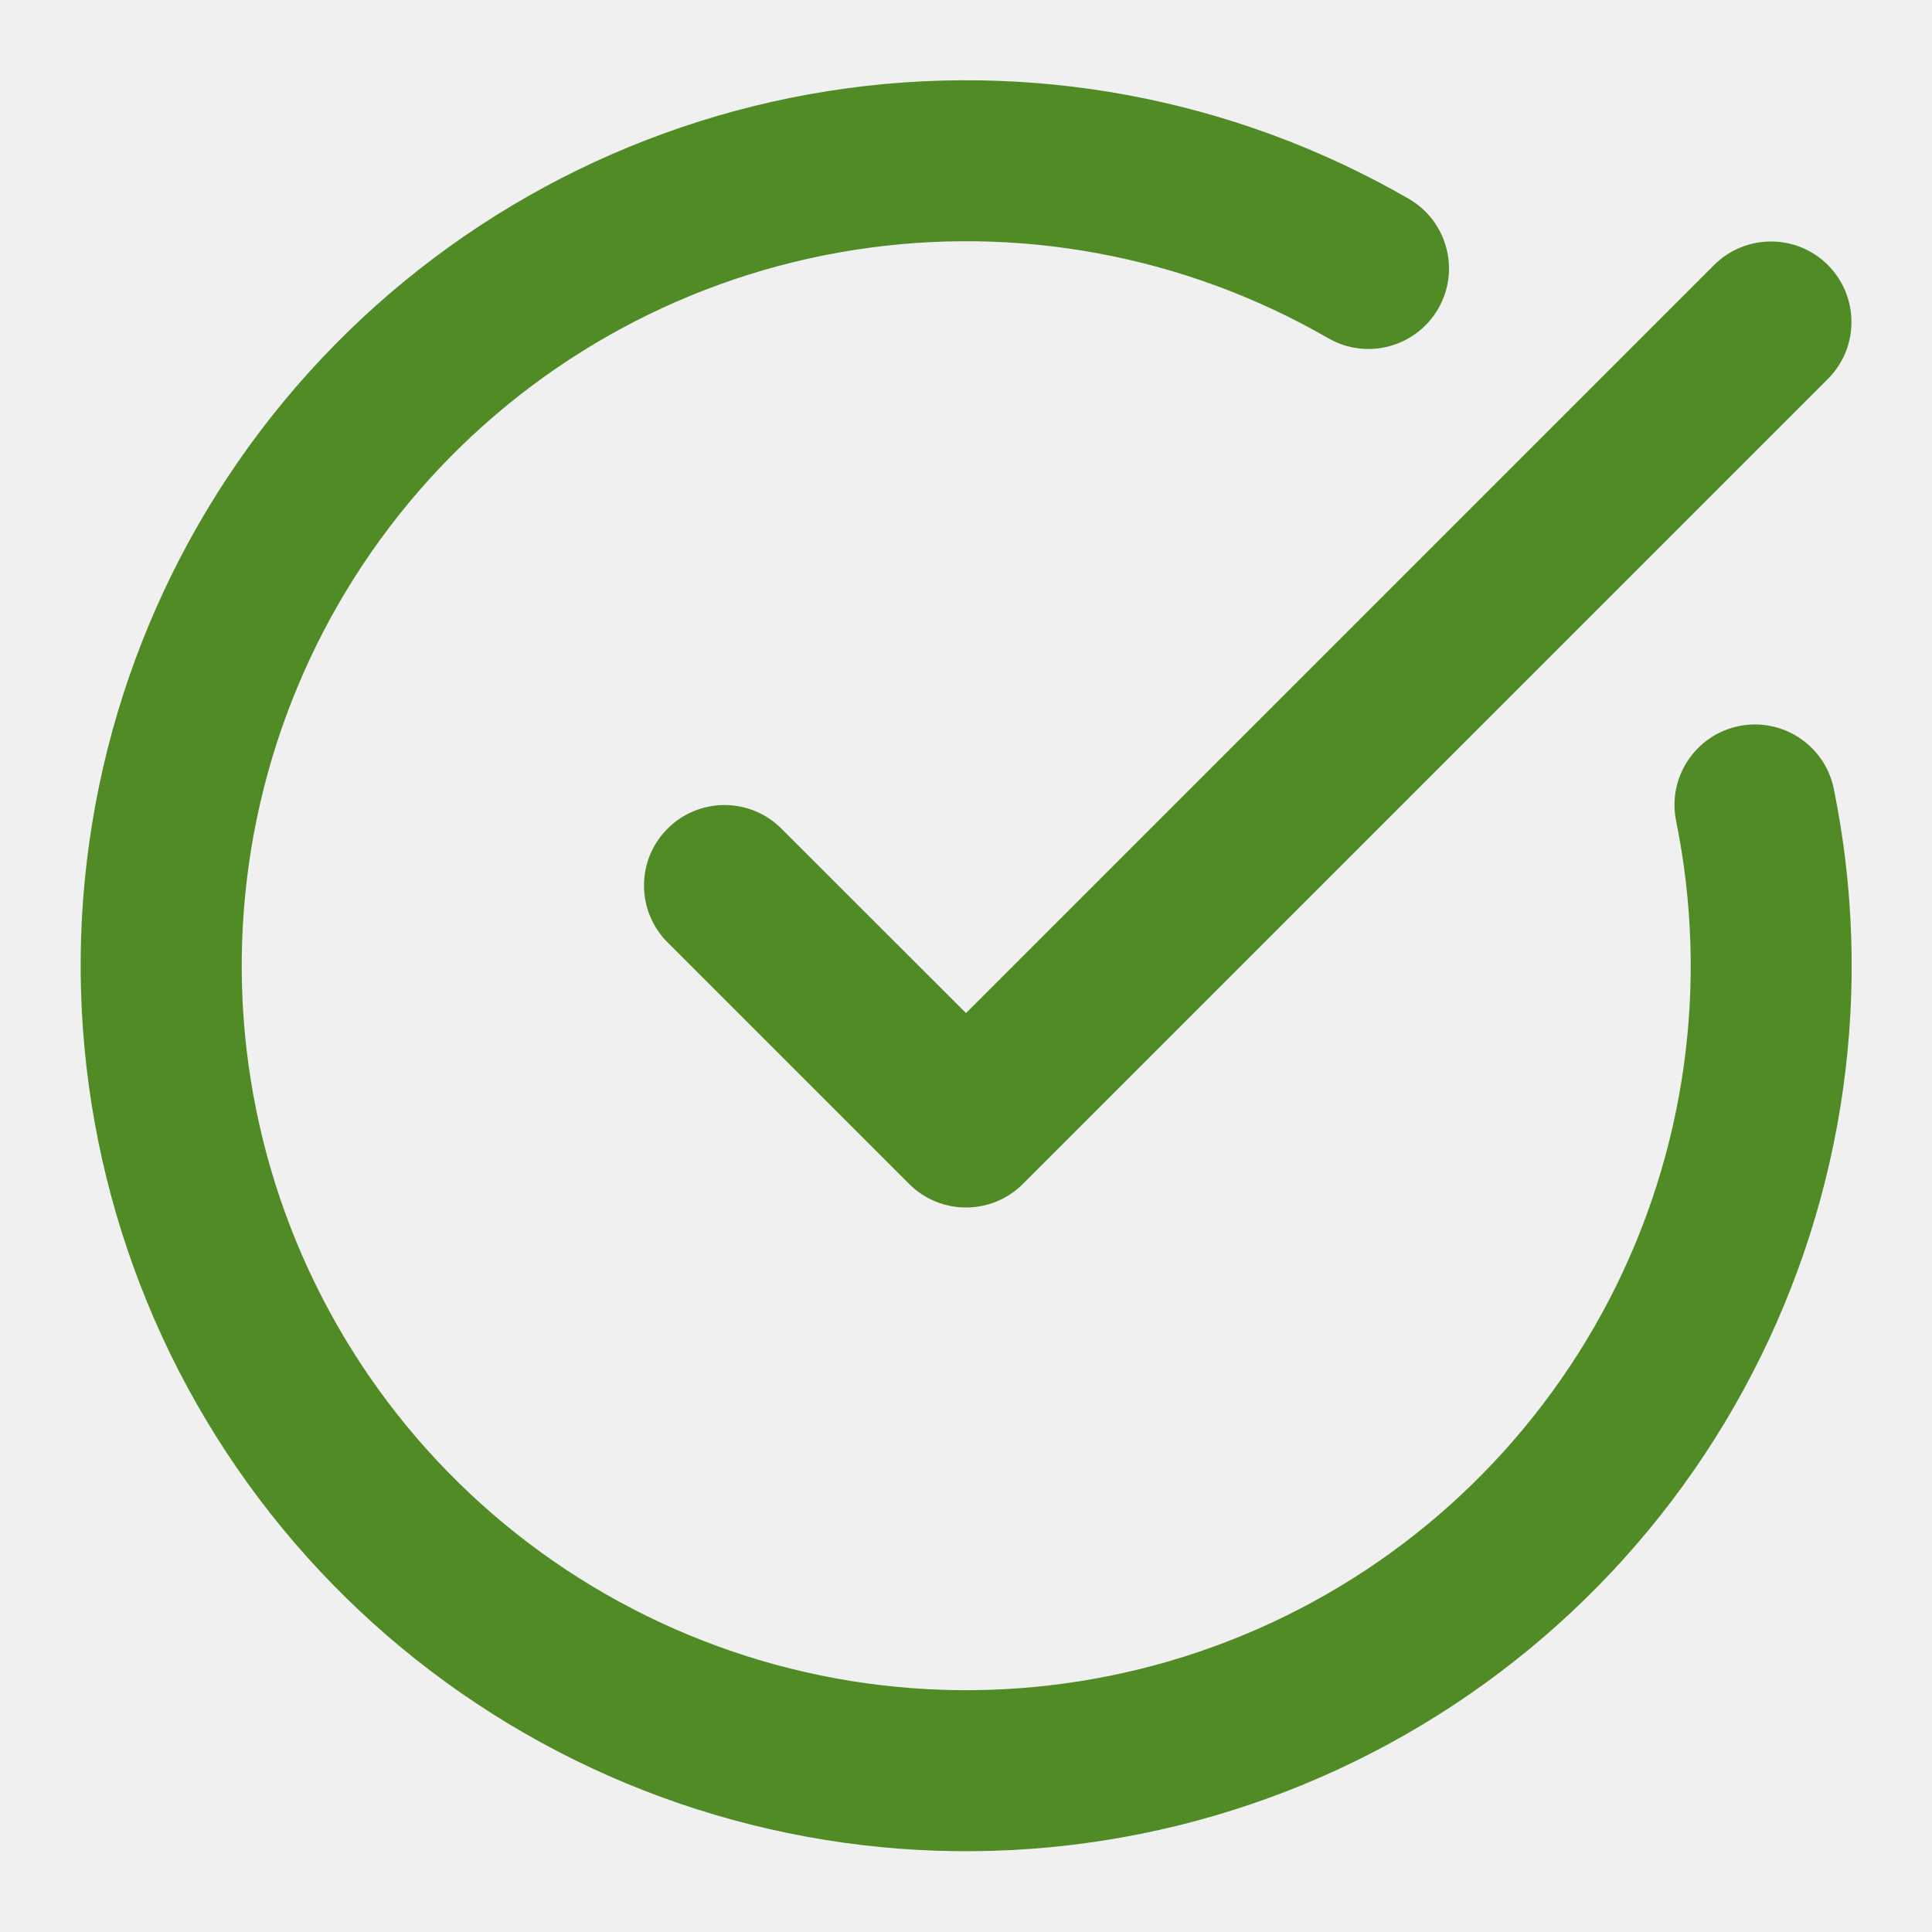
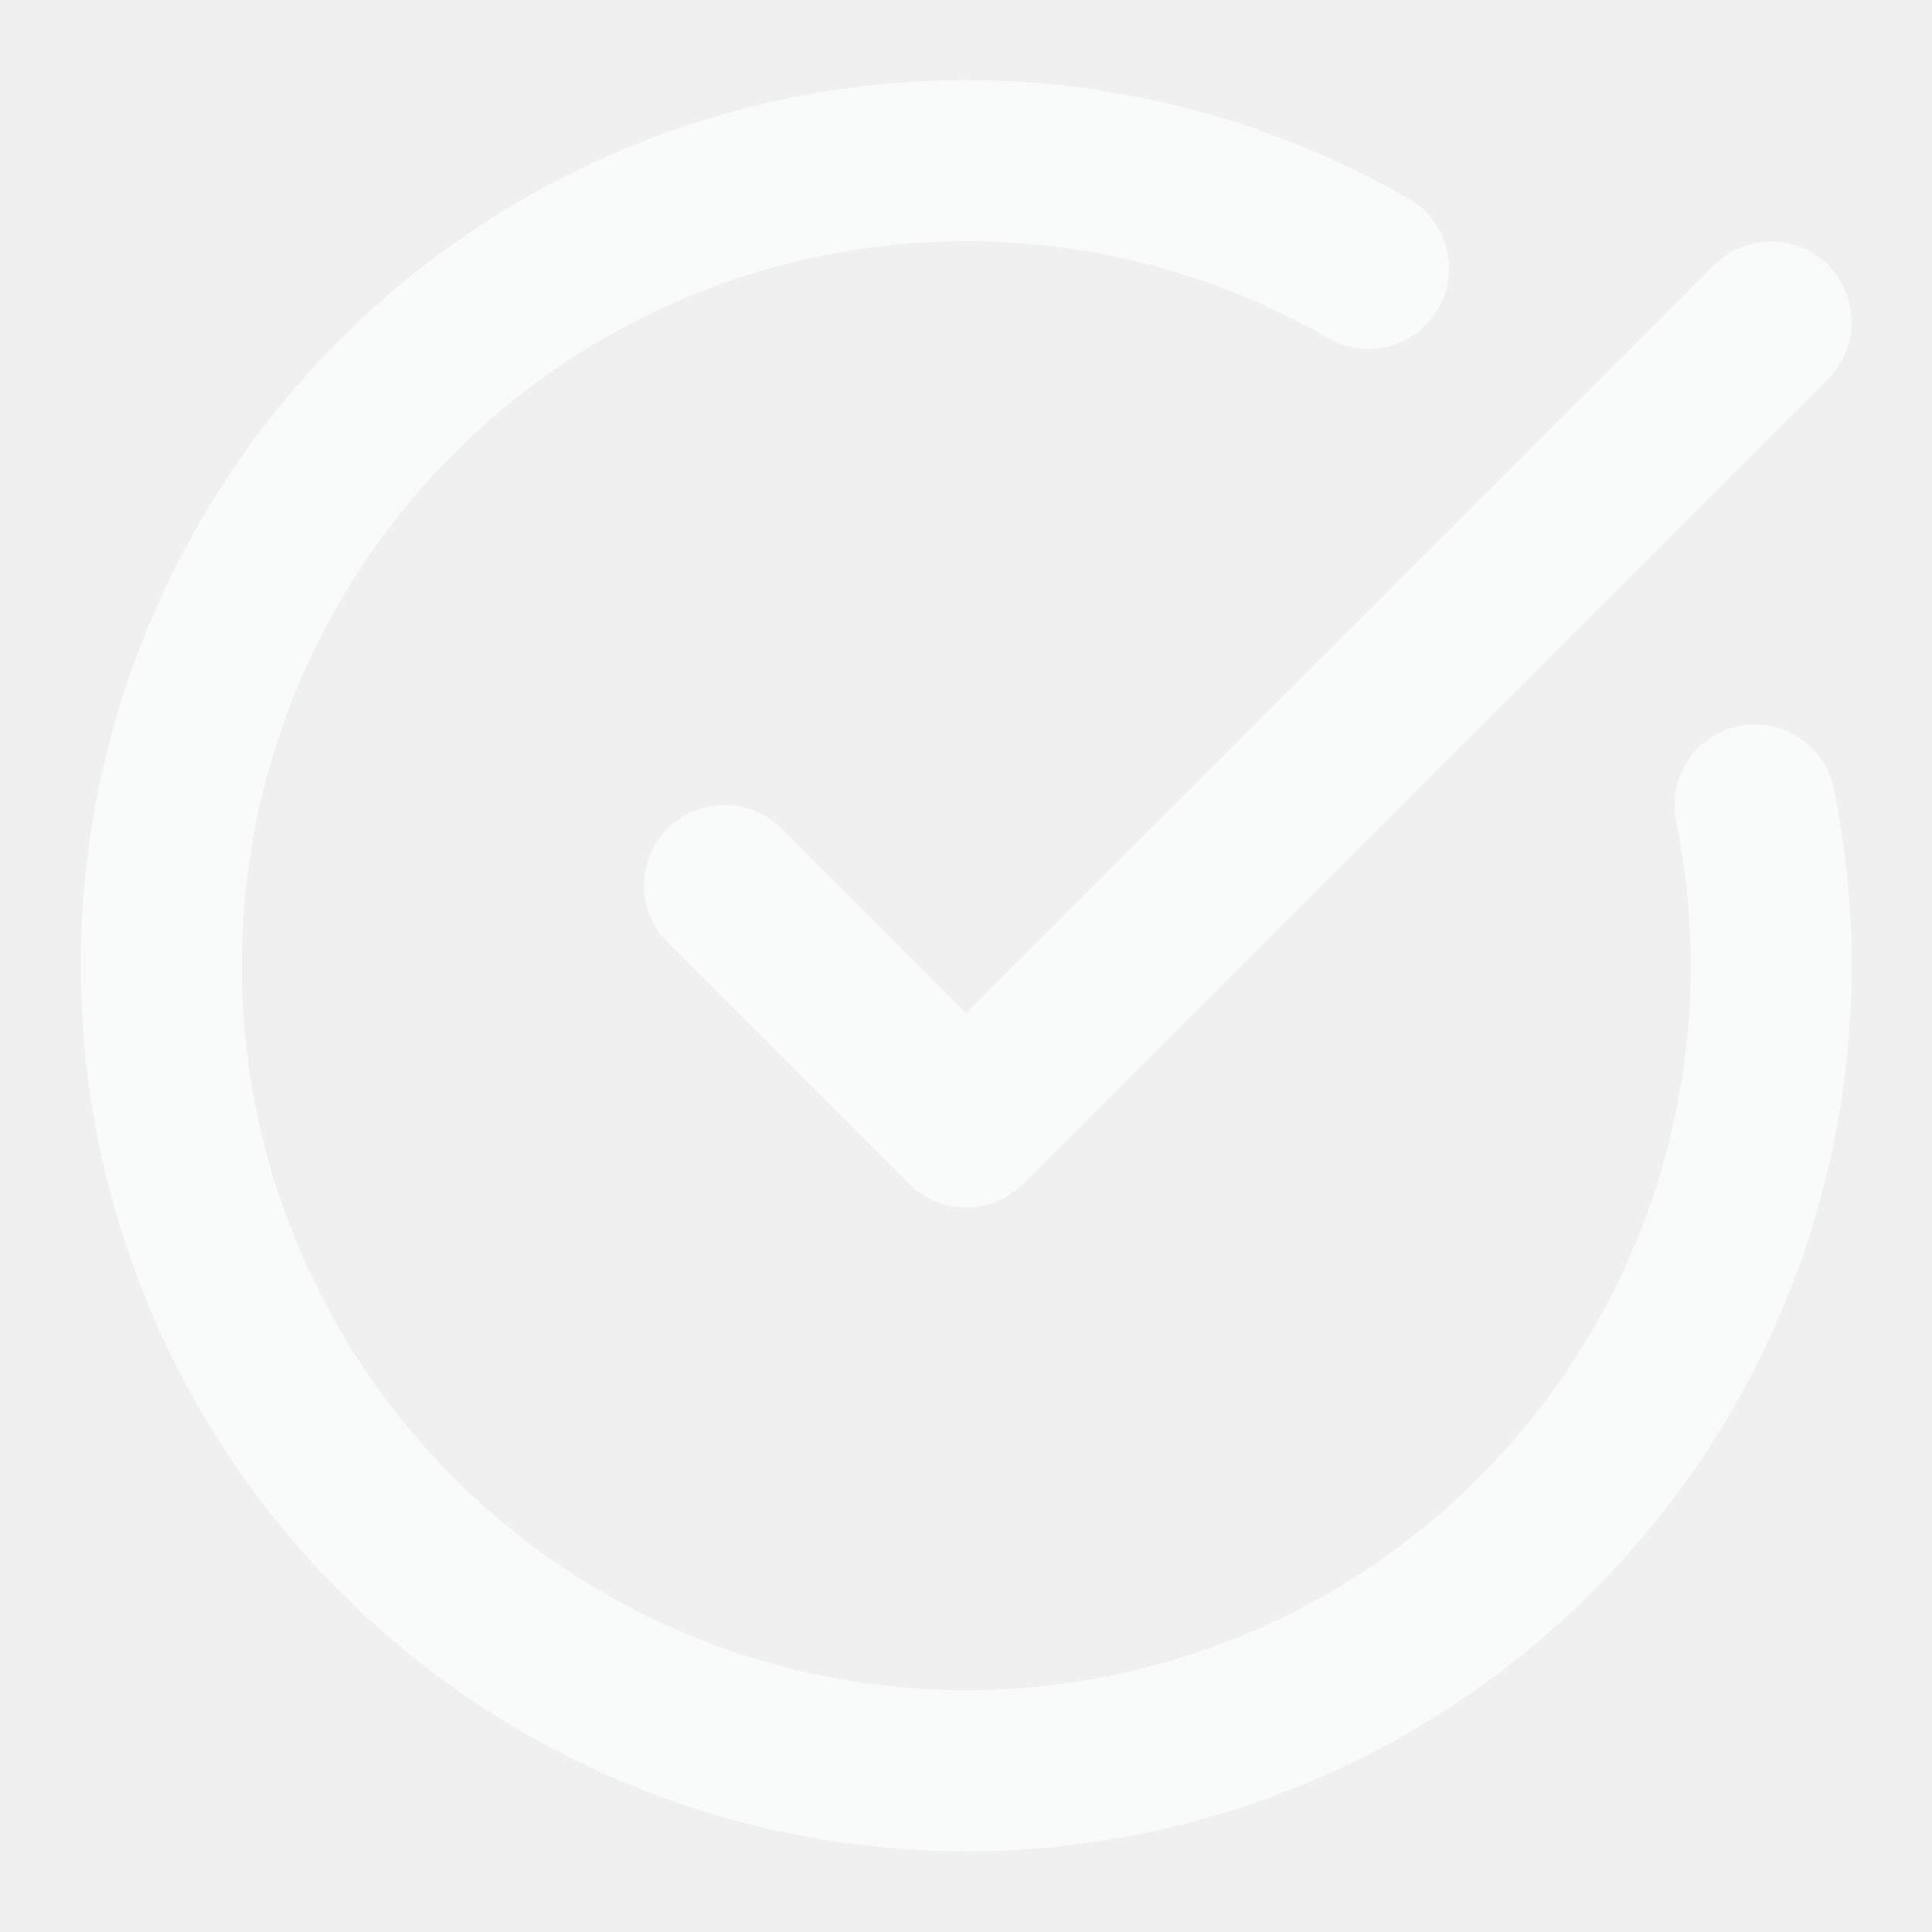
- <svg xmlns="http://www.w3.org/2000/svg" width="16" height="16" viewBox="0 0 16 16" fill="none">
-   <g clip-path="url(#clip0_5148_354)">
-     <path fill-rule="evenodd" clip-rule="evenodd" d="M11 2.801C9.811 2.115 8.423 1.857 7.068 2.071C5.712 2.284 4.471 2.956 3.55 3.974C2.63 4.993 2.087 6.295 2.011 7.666C1.935 9.036 2.331 10.391 3.133 11.505C3.935 12.618 5.095 13.423 6.419 13.785C7.743 14.147 9.15 14.044 10.408 13.494C11.665 12.944 12.695 11.979 13.328 10.761C13.96 9.543 14.155 8.145 13.881 6.8C13.807 6.439 14.04 6.087 14.401 6.013C14.762 5.94 15.114 6.173 15.187 6.534C15.522 8.177 15.284 9.886 14.511 11.375C13.739 12.864 12.479 14.043 10.942 14.716C9.406 15.388 7.685 15.514 6.067 15.071C4.449 14.629 3.032 13.645 2.051 12.284C1.071 10.923 0.587 9.267 0.679 7.592C0.772 5.917 1.436 4.325 2.561 3.08C3.686 1.836 5.203 1.015 6.86 0.754C8.517 0.493 10.214 0.808 11.666 1.646C11.985 1.83 12.095 2.238 11.911 2.556C11.727 2.875 11.319 2.985 11 2.801ZM15.138 2.195C15.398 2.456 15.398 2.878 15.138 3.138L8.471 9.805C8.211 10.065 7.789 10.065 7.529 9.805L5.529 7.805C5.268 7.544 5.268 7.122 5.529 6.862C5.789 6.602 6.211 6.602 6.471 6.862L8 8.39L14.195 2.195C14.456 1.935 14.878 1.935 15.138 2.195Z" fill="#508B26" />
+ <svg xmlns="http://www.w3.org/2000/svg" width="14" height="14" viewBox="0 0 14 14" fill="none">
+   <g clip-path="url(#clip0_5284_41)">
+     <path fill-rule="evenodd" clip-rule="evenodd" d="M9.625 2.451C8.585 1.85 7.371 1.625 6.185 1.812C4.998 1.999 3.912 2.587 3.107 3.478C2.302 4.369 1.826 5.509 1.76 6.708C1.693 7.907 2.04 9.092 2.742 10.066C3.444 11.041 4.458 11.745 5.617 12.062C6.775 12.379 8.007 12.289 9.107 11.807C10.207 11.326 11.109 10.482 11.662 9.416C12.215 8.35 12.386 7.126 12.146 5.95C12.082 5.634 12.285 5.326 12.601 5.262C12.917 5.197 13.225 5.401 13.289 5.717C13.582 7.155 13.373 8.65 12.697 9.953C12.021 11.256 10.919 12.287 9.575 12.876C8.23 13.465 6.725 13.575 5.309 13.187C3.893 12.8 2.653 11.939 1.795 10.748C0.937 9.557 0.514 8.108 0.595 6.643C0.676 5.178 1.257 3.784 2.241 2.695C3.225 1.606 4.553 0.888 6.003 0.659C7.453 0.431 8.937 0.707 10.209 1.44C10.488 1.601 10.583 1.958 10.422 2.237C10.261 2.516 9.904 2.612 9.625 2.451ZM13.246 1.921C13.474 2.149 13.474 2.518 13.246 2.746L7.413 8.579C7.185 8.807 6.816 8.807 6.588 8.579L4.838 6.829C4.61 6.601 4.61 6.232 4.838 6.004C5.066 5.776 5.435 5.776 5.663 6.004L7 7.342L12.421 1.921C12.649 1.693 13.018 1.693 13.246 1.921Z" fill="#F9FAFA" />
  </g>
  <defs>
-     <clipPath id="clip0_5148_354">
-       <rect width="16" height="16" fill="white" />
+     <clipPath id="clip0_5284_41">
+       <rect width="14" height="14" fill="white" />
    </clipPath>
  </defs>
</svg>
